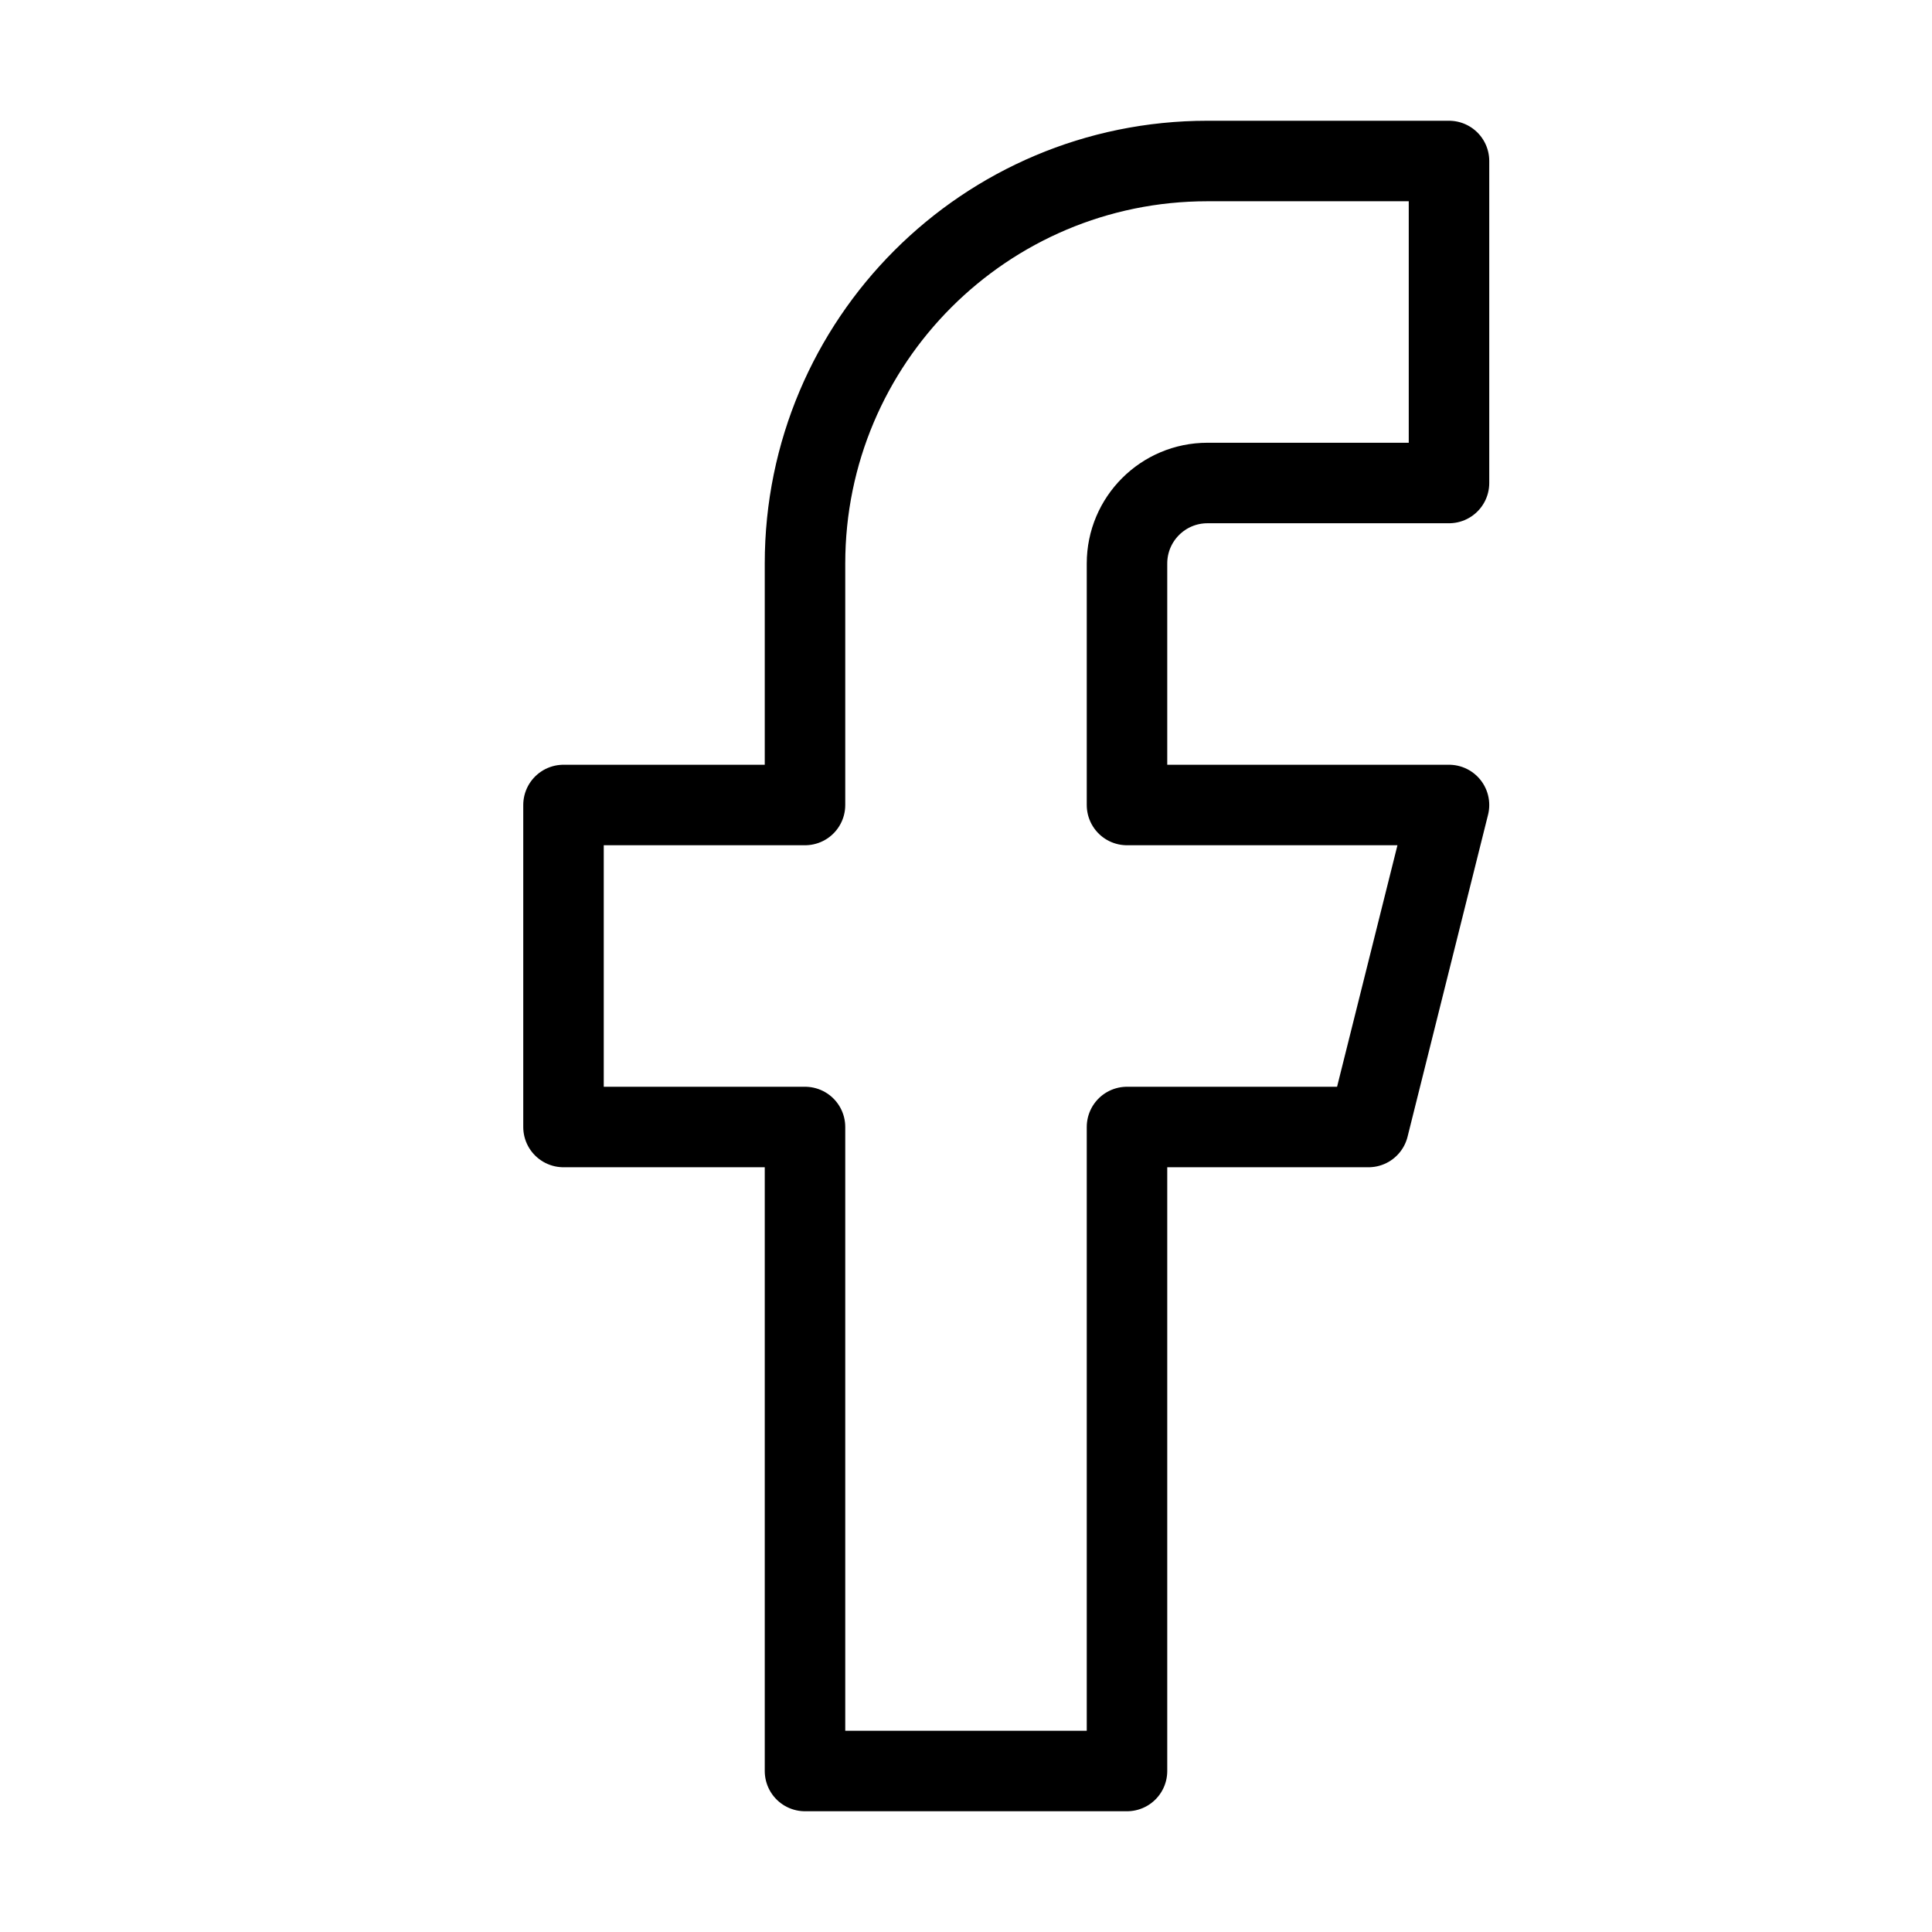
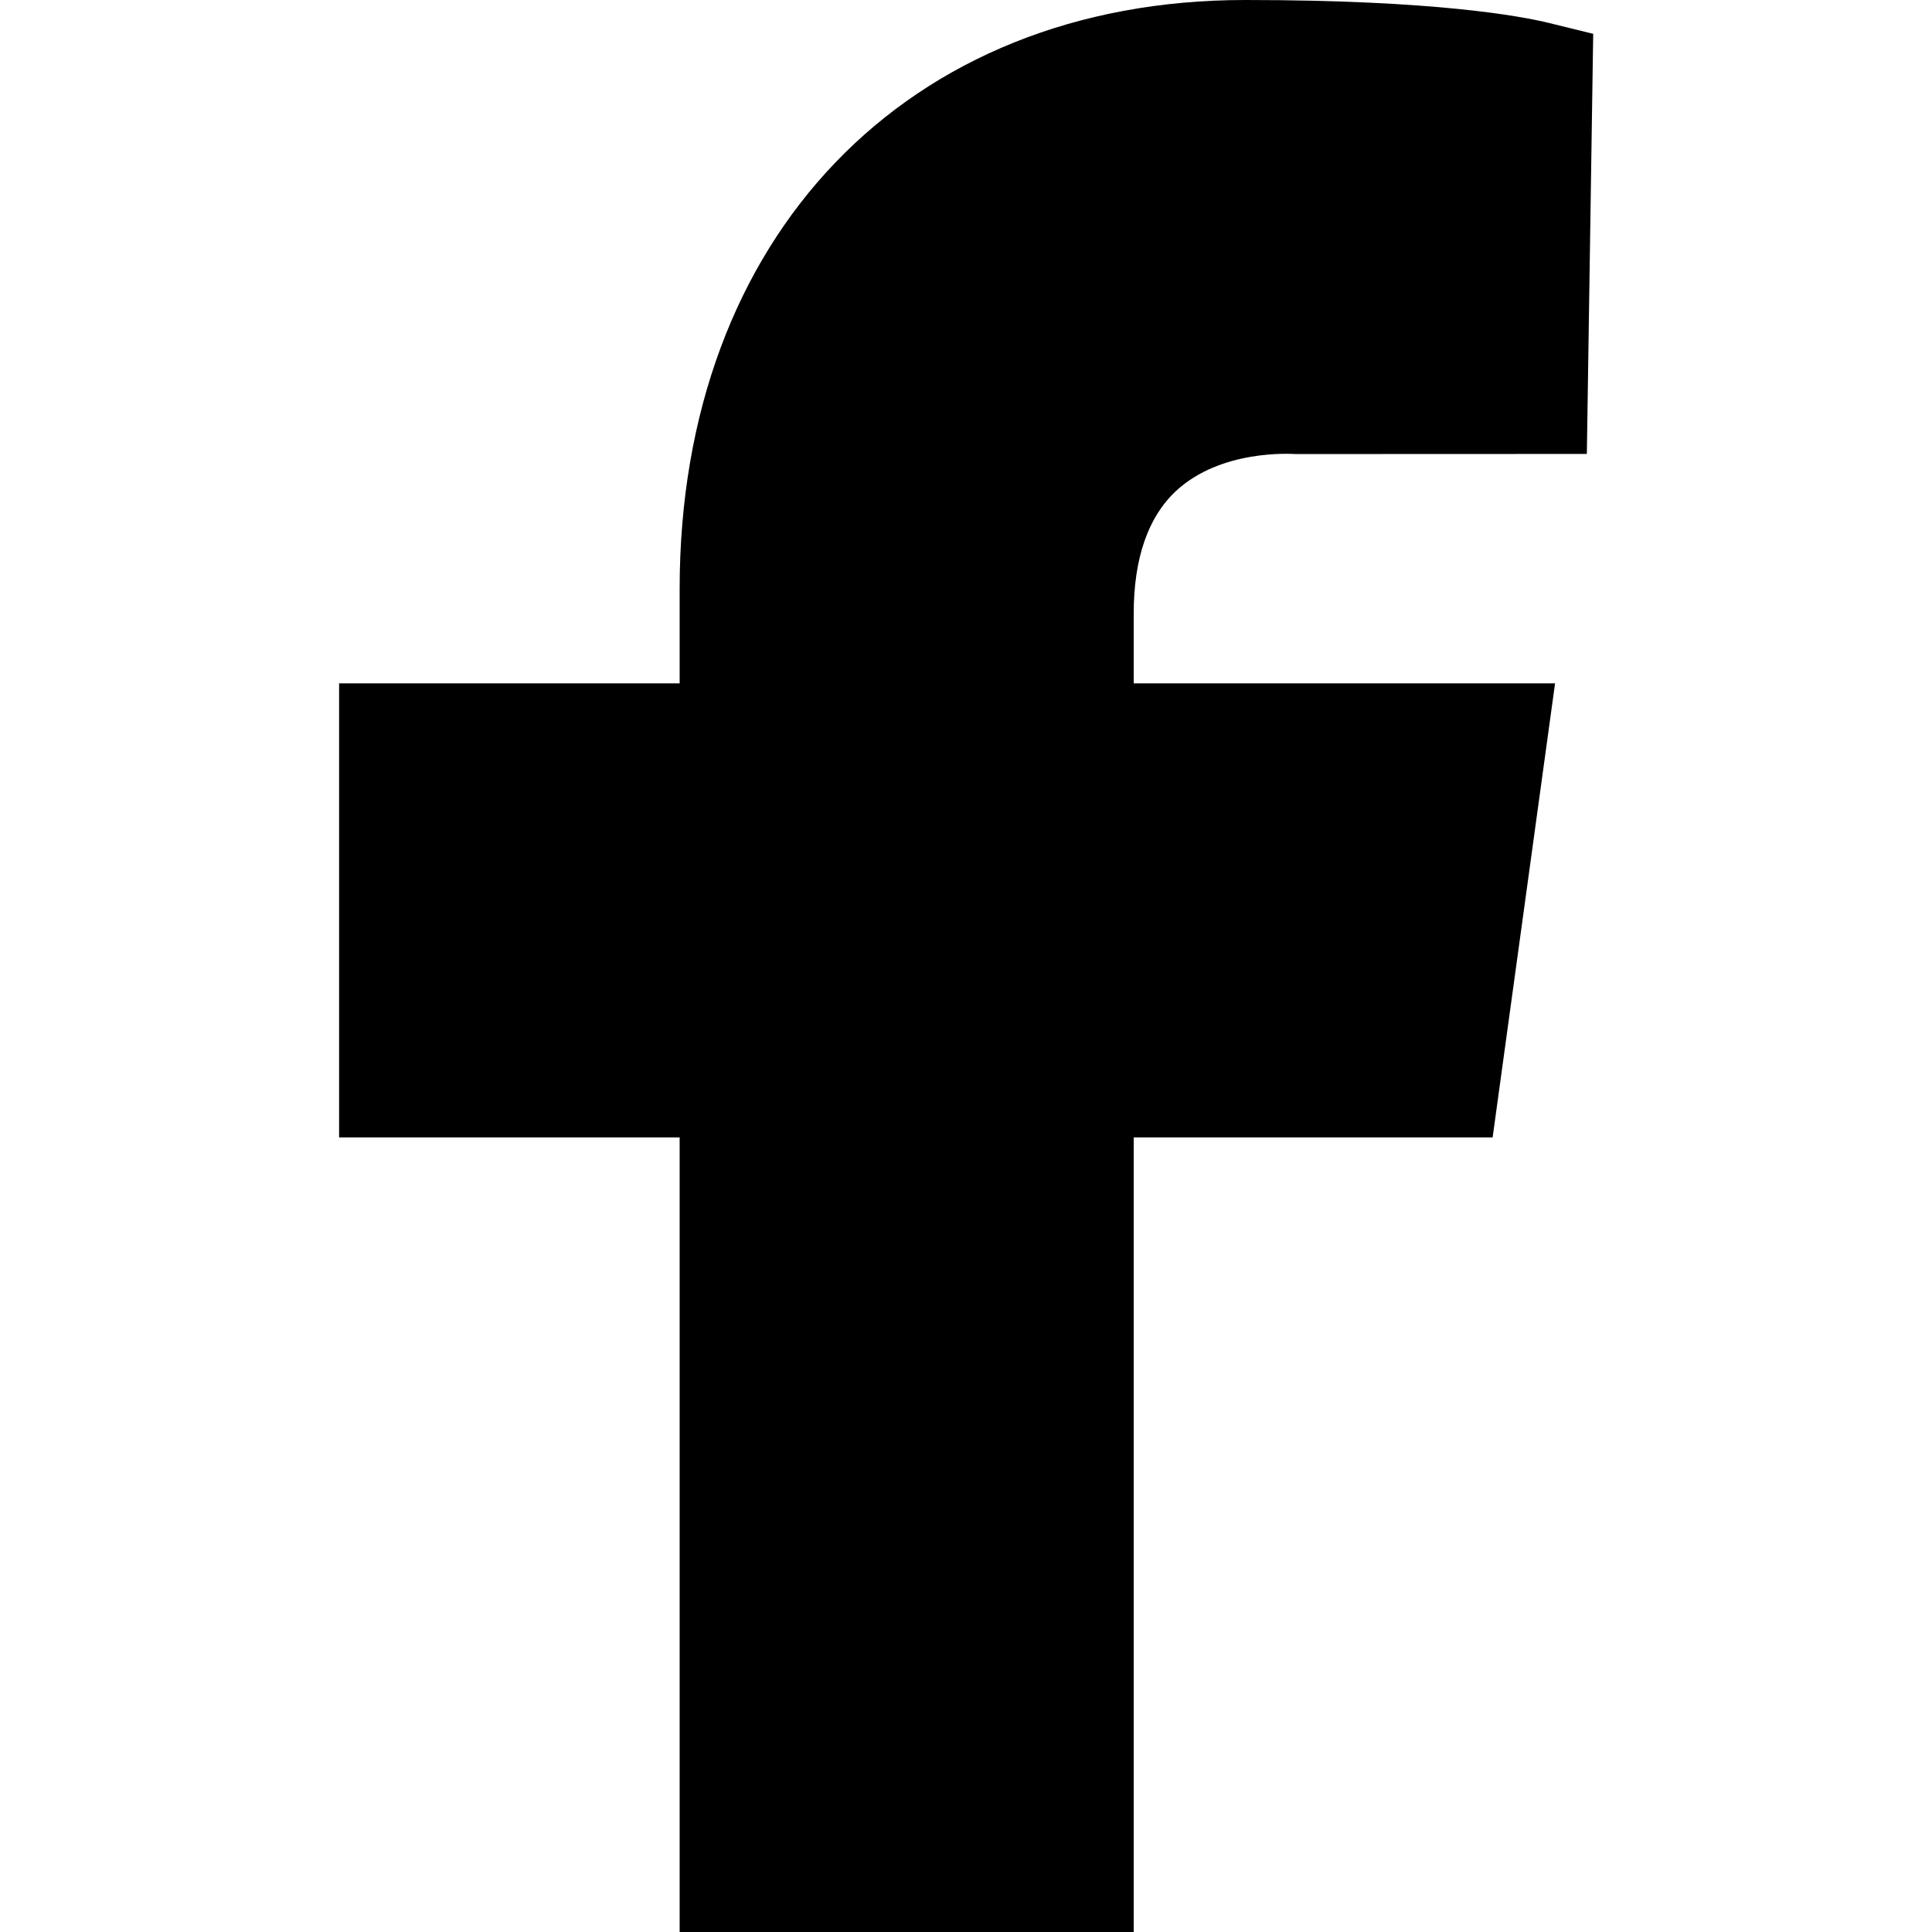
- <svg xmlns="http://www.w3.org/2000/svg" width="40" height="40" viewBox="0 0 24 24" fill="none" stroke="currentColor" stroke-width="1" stroke-linecap="round" stroke-linejoin="round" class="feather feather-facebook">
-   <path d="M18 2h-3a5 5 0 0 0-5 5v3H7v4h3v8h4v-8h3l1-4h-4V7a1 1 0 0 1 1-1h3z" />
+ <svg xmlns="http://www.w3.org/2000/svg" fill="#000000" width="800px" height="800px" viewBox="0 0 1920 1920">
+   <path d="M1168.737 487.897c44.672-41.401 113.824-36.889 118.9-36.663l289.354-.113 6.317-417.504L1539.65 22.9C1511.675 16.02 1426.053 0 1237.324 0 901.268 0 675.425 235.206 675.425 585.137v93.97H337v451.234h338.425V1920h451.234v-789.66h356.7l62.045-451.233H1126.66v-69.152c0-54.937 14.214-96.112 42.078-122.058" fill-rule="evenodd" />
</svg>
